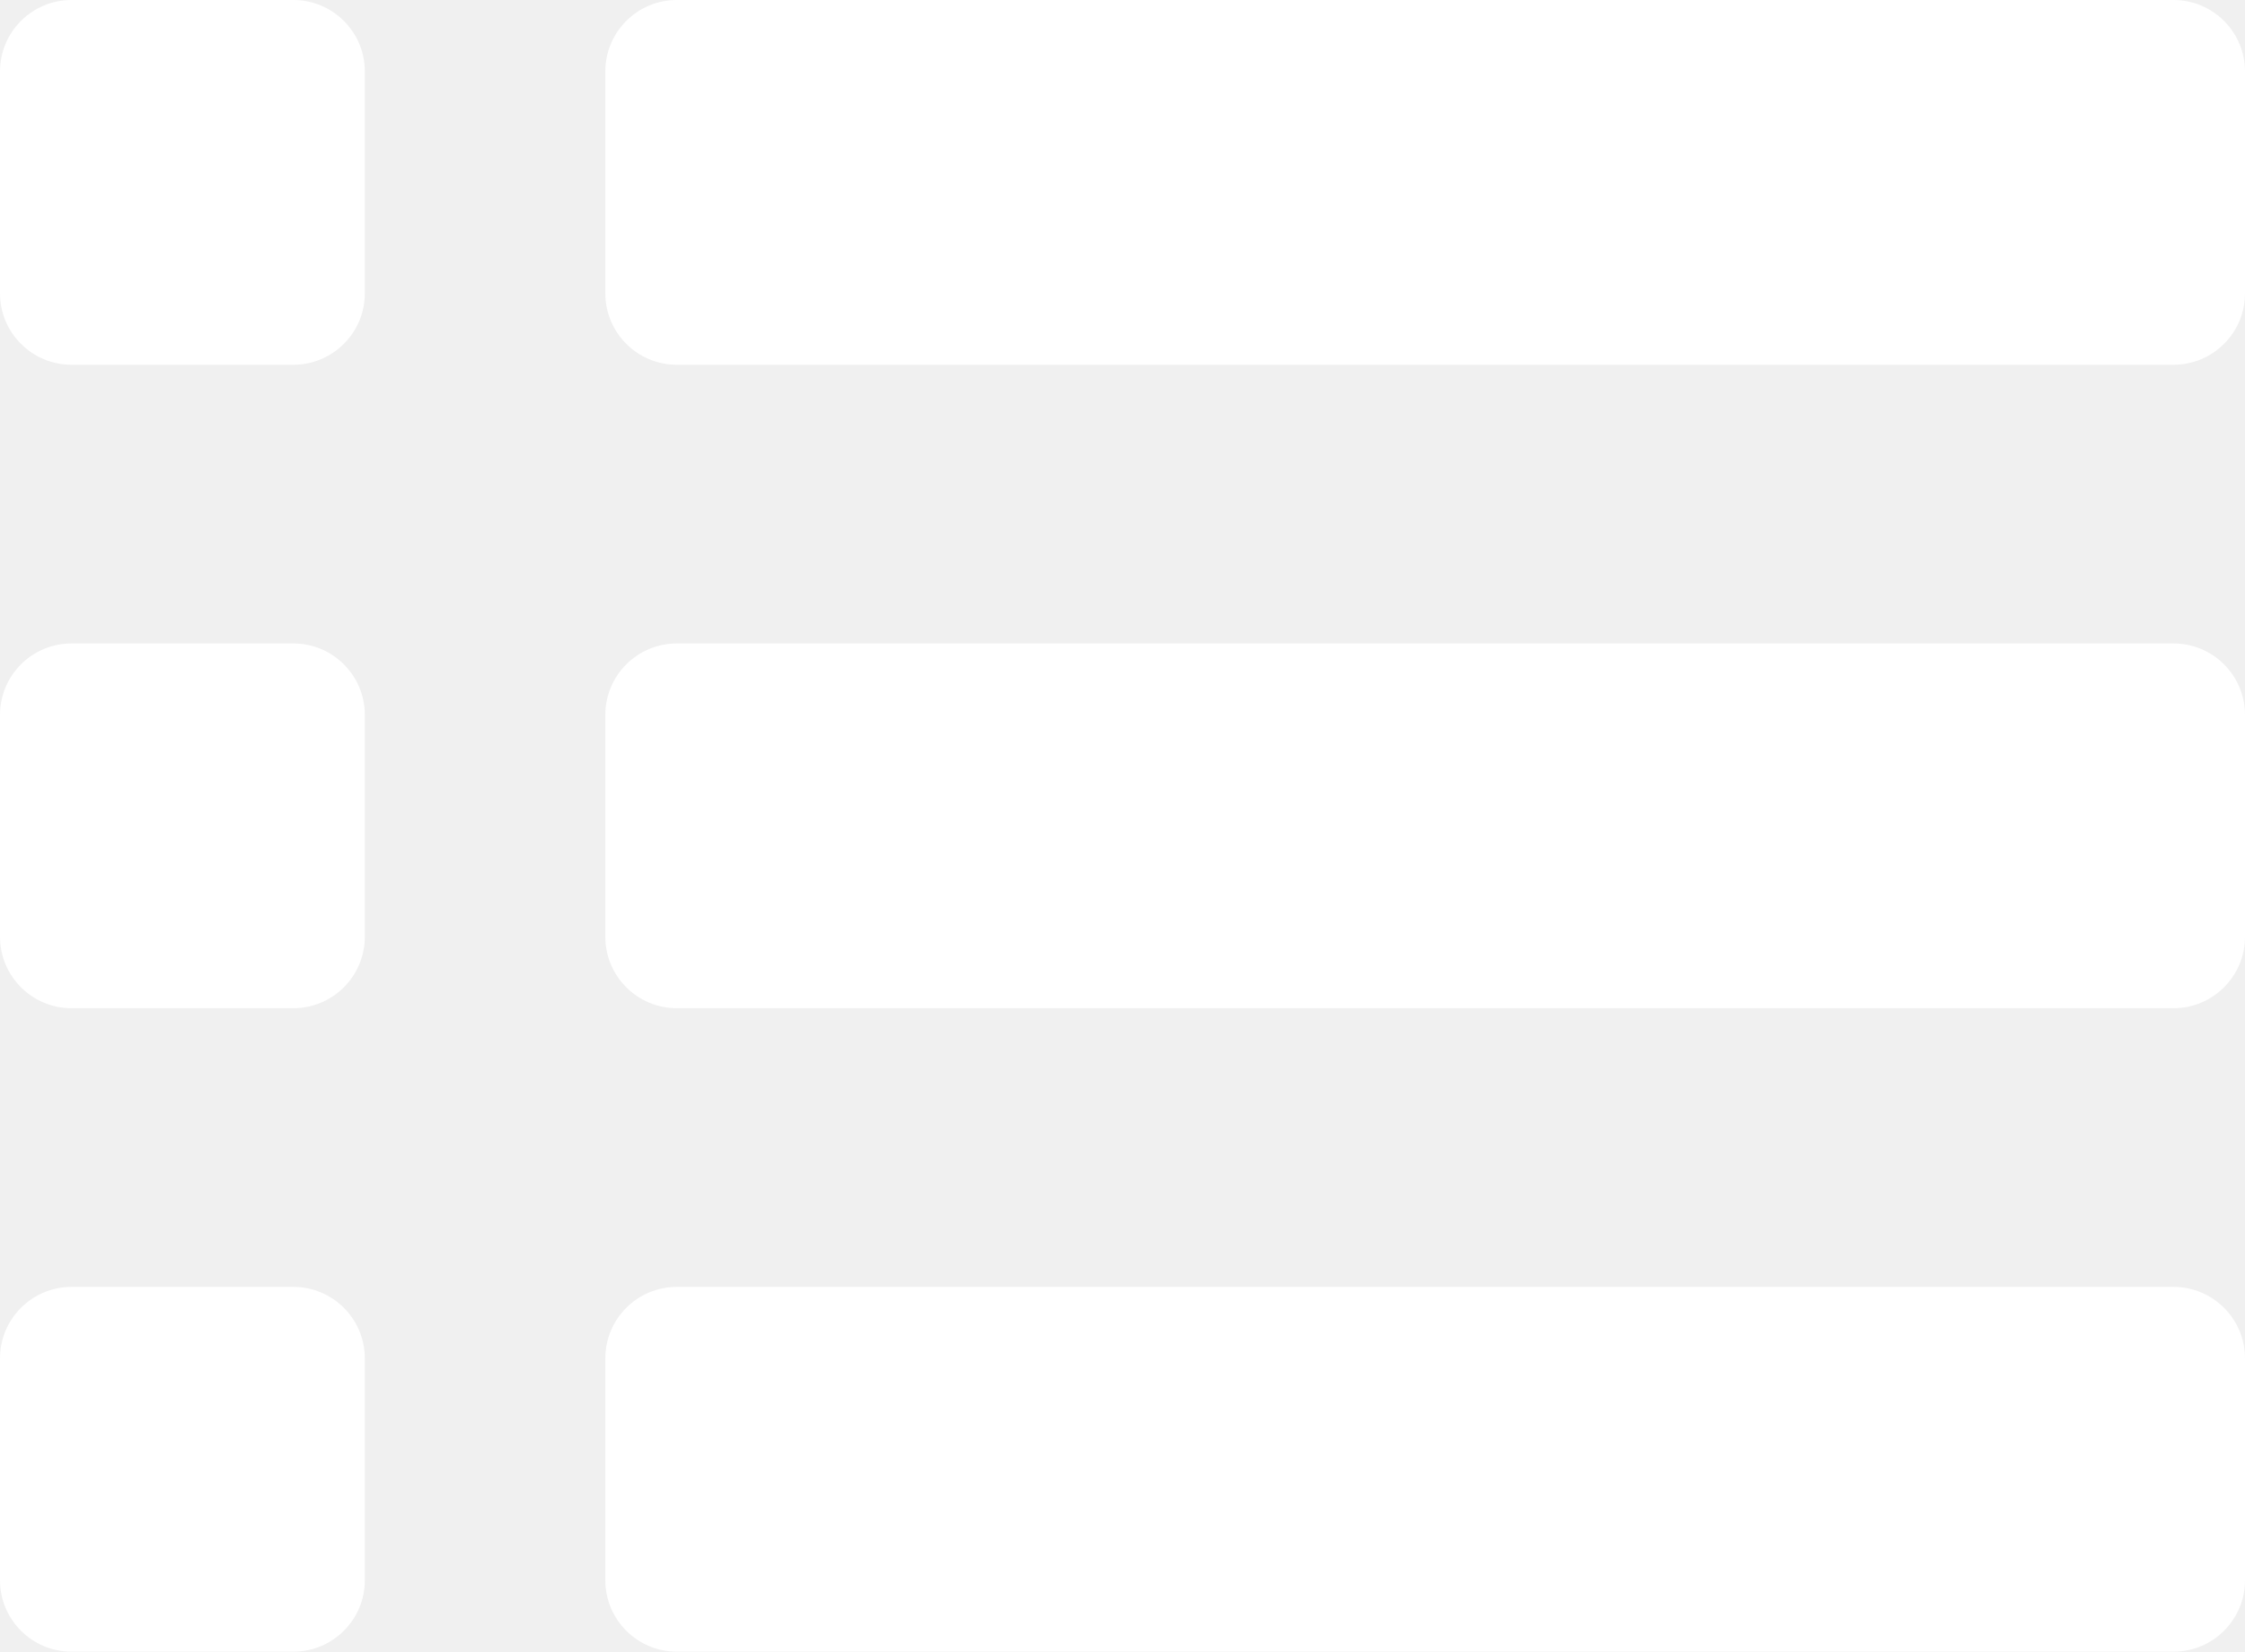
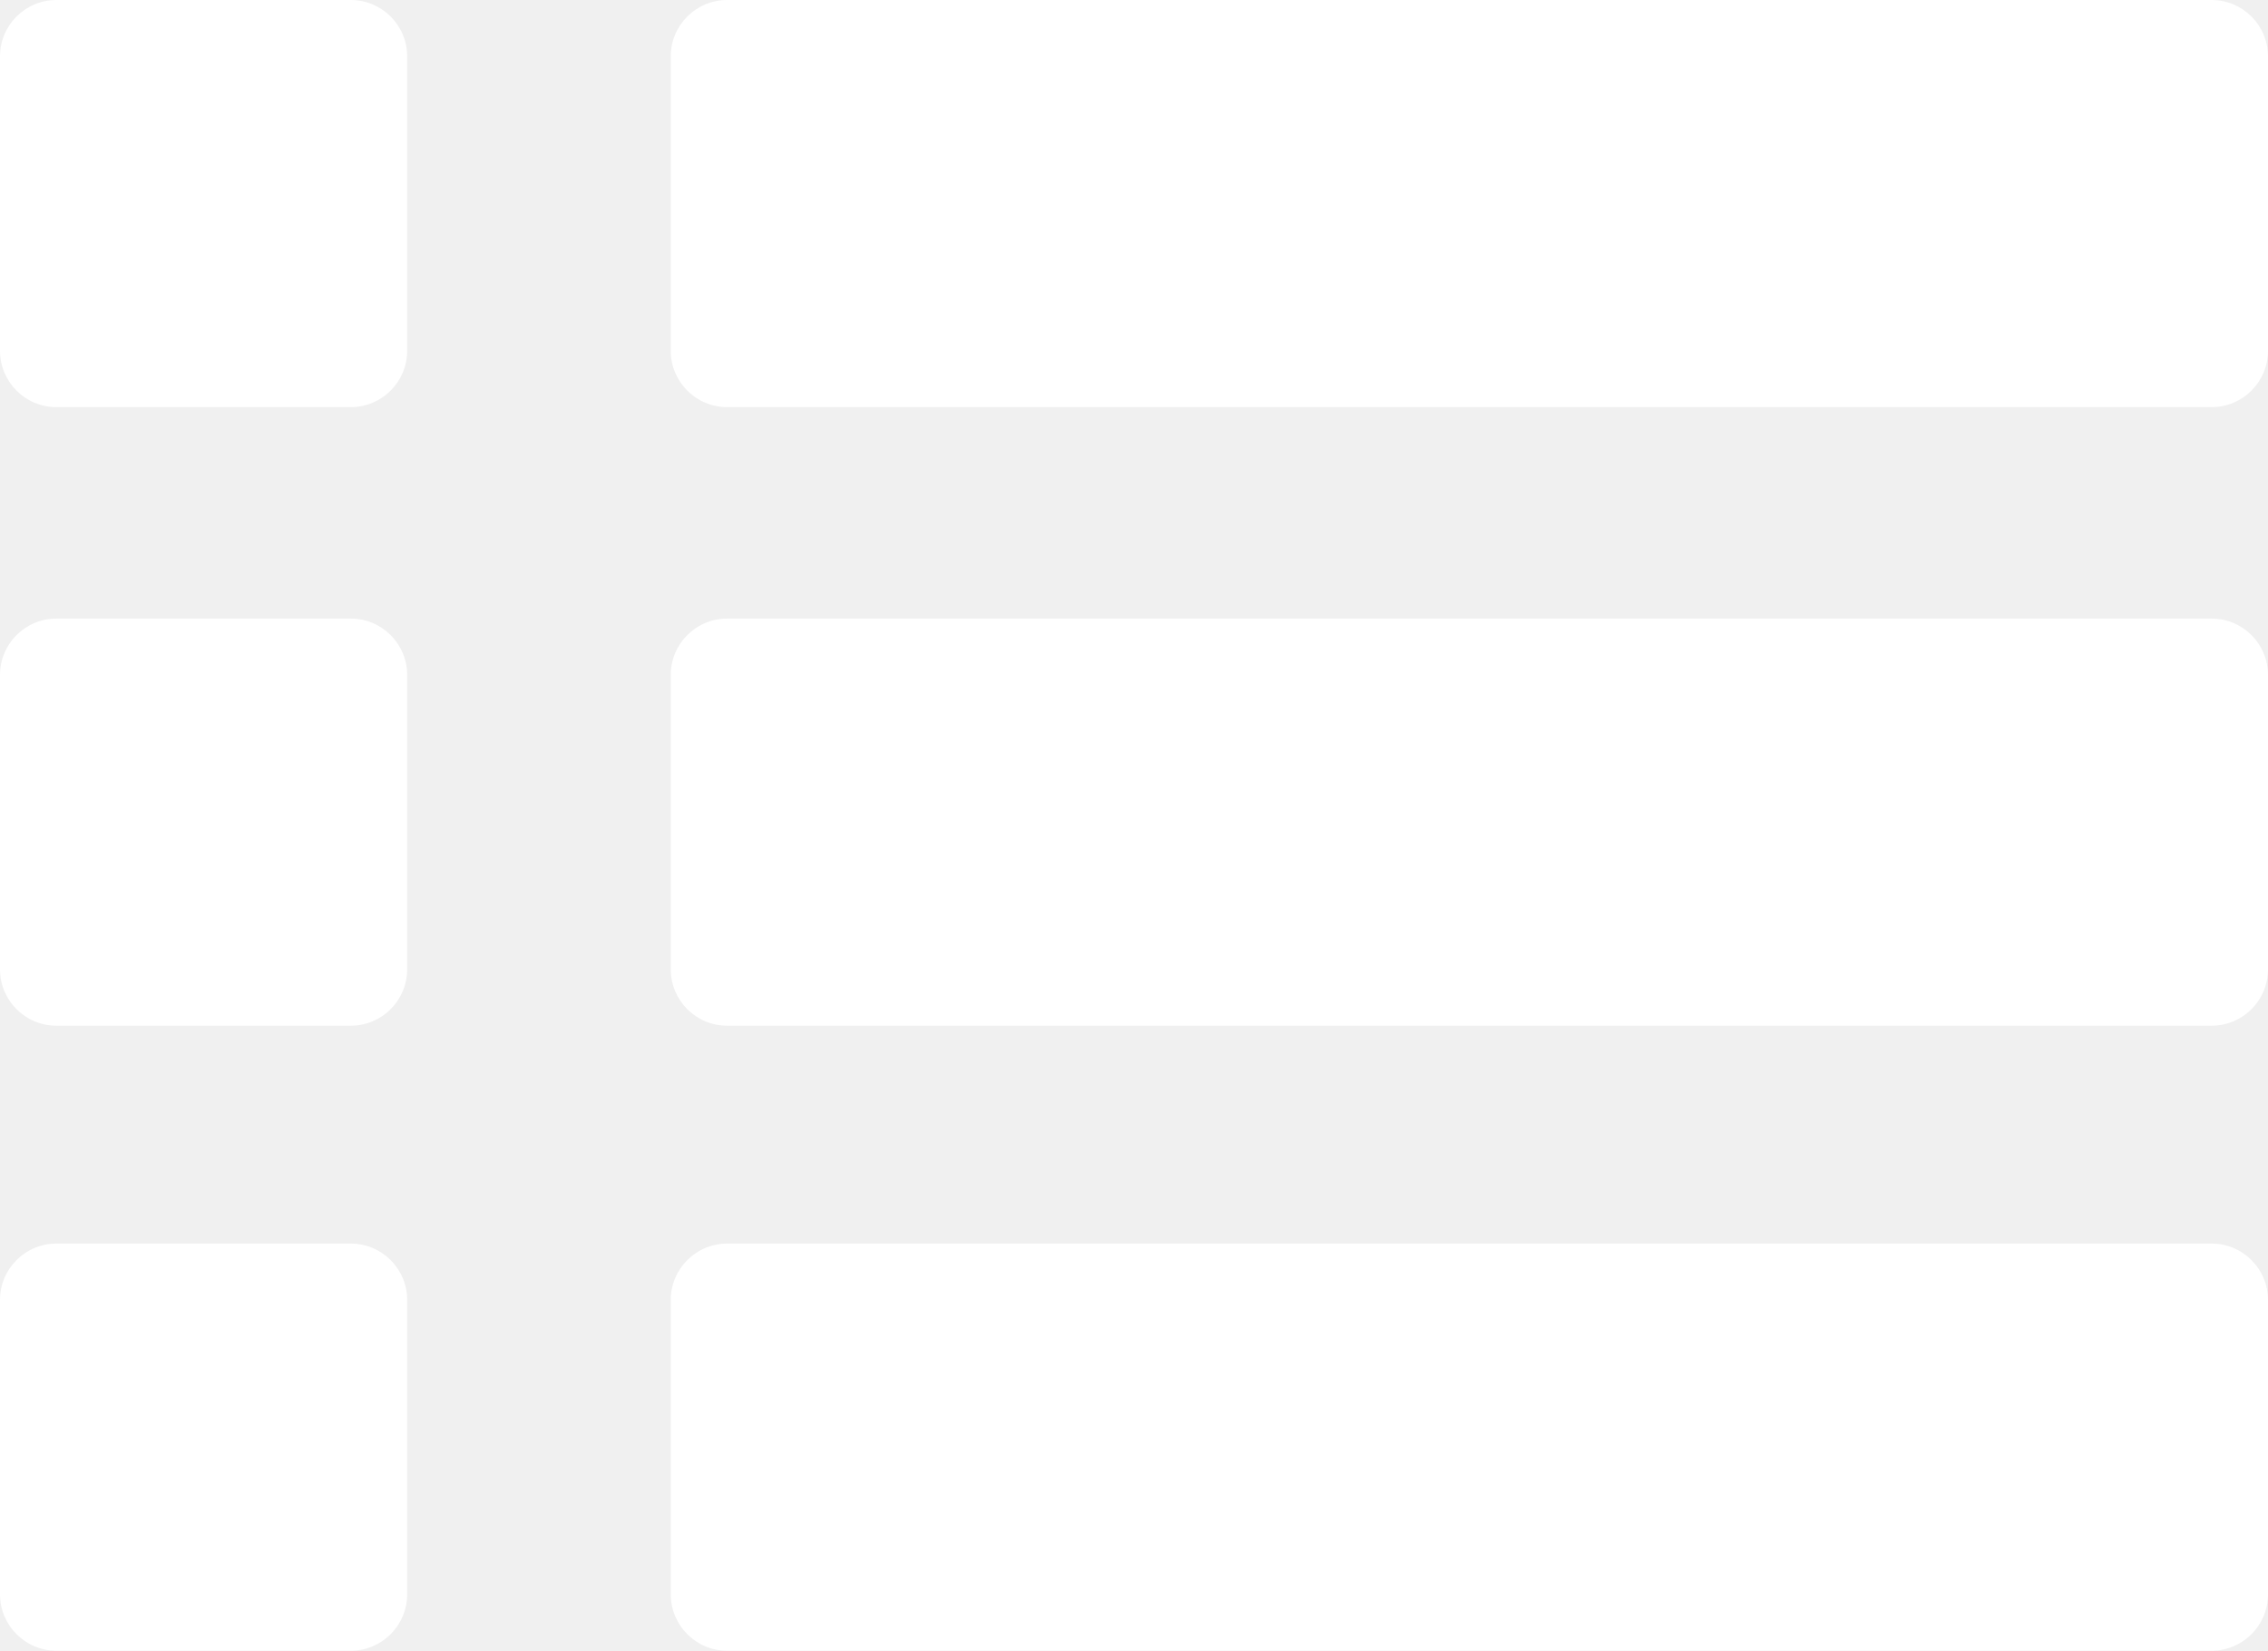
- <svg xmlns="http://www.w3.org/2000/svg" viewBox="0 0 49.29 36.27">
+ <svg xmlns="http://www.w3.org/2000/svg" viewBox="0 0 31.75 23.11">
  <defs>
    <style>.cls-1{fill:#fff;}</style>
  </defs>
  <g id="レイヤー_2" data-name="レイヤー 2">
    <g id="レイヤー_1-2" data-name="レイヤー 1">
-       <rect class="cls-1" width="8.01" height="8.01" rx="1.57" />
-       <rect class="cls-1" x="13.29" width="36" height="8.01" rx="1.57" />
-       <rect class="cls-1" y="14.13" width="8.01" height="8.01" rx="1.57" />
-       <rect class="cls-1" x="13.29" y="14.13" width="36" height="8.01" rx="1.57" />
-       <rect class="cls-1" y="28.26" width="8.01" height="8.01" rx="1.57" />
-       <rect class="cls-1" x="13.29" y="28.26" width="36" height="8.01" rx="1.57" />
+       <rect class="cls-1" width="5.7" height="5.7" rx="0.79" />
+       <rect class="cls-1" x="9.39" width="22.36" height="5.7" rx="0.79" />
+       <rect class="cls-1" y="8.66" width="5.7" height="5.7" rx="0.79" />
+       <rect class="cls-1" x="9.39" y="8.66" width="22.36" height="5.7" rx="0.79" />
+       <rect class="cls-1" y="17.41" width="5.7" height="5.7" rx="0.79" />
+       <rect class="cls-1" x="9.39" y="17.41" width="22.36" height="5.7" rx="0.79" />
    </g>
  </g>
</svg>
